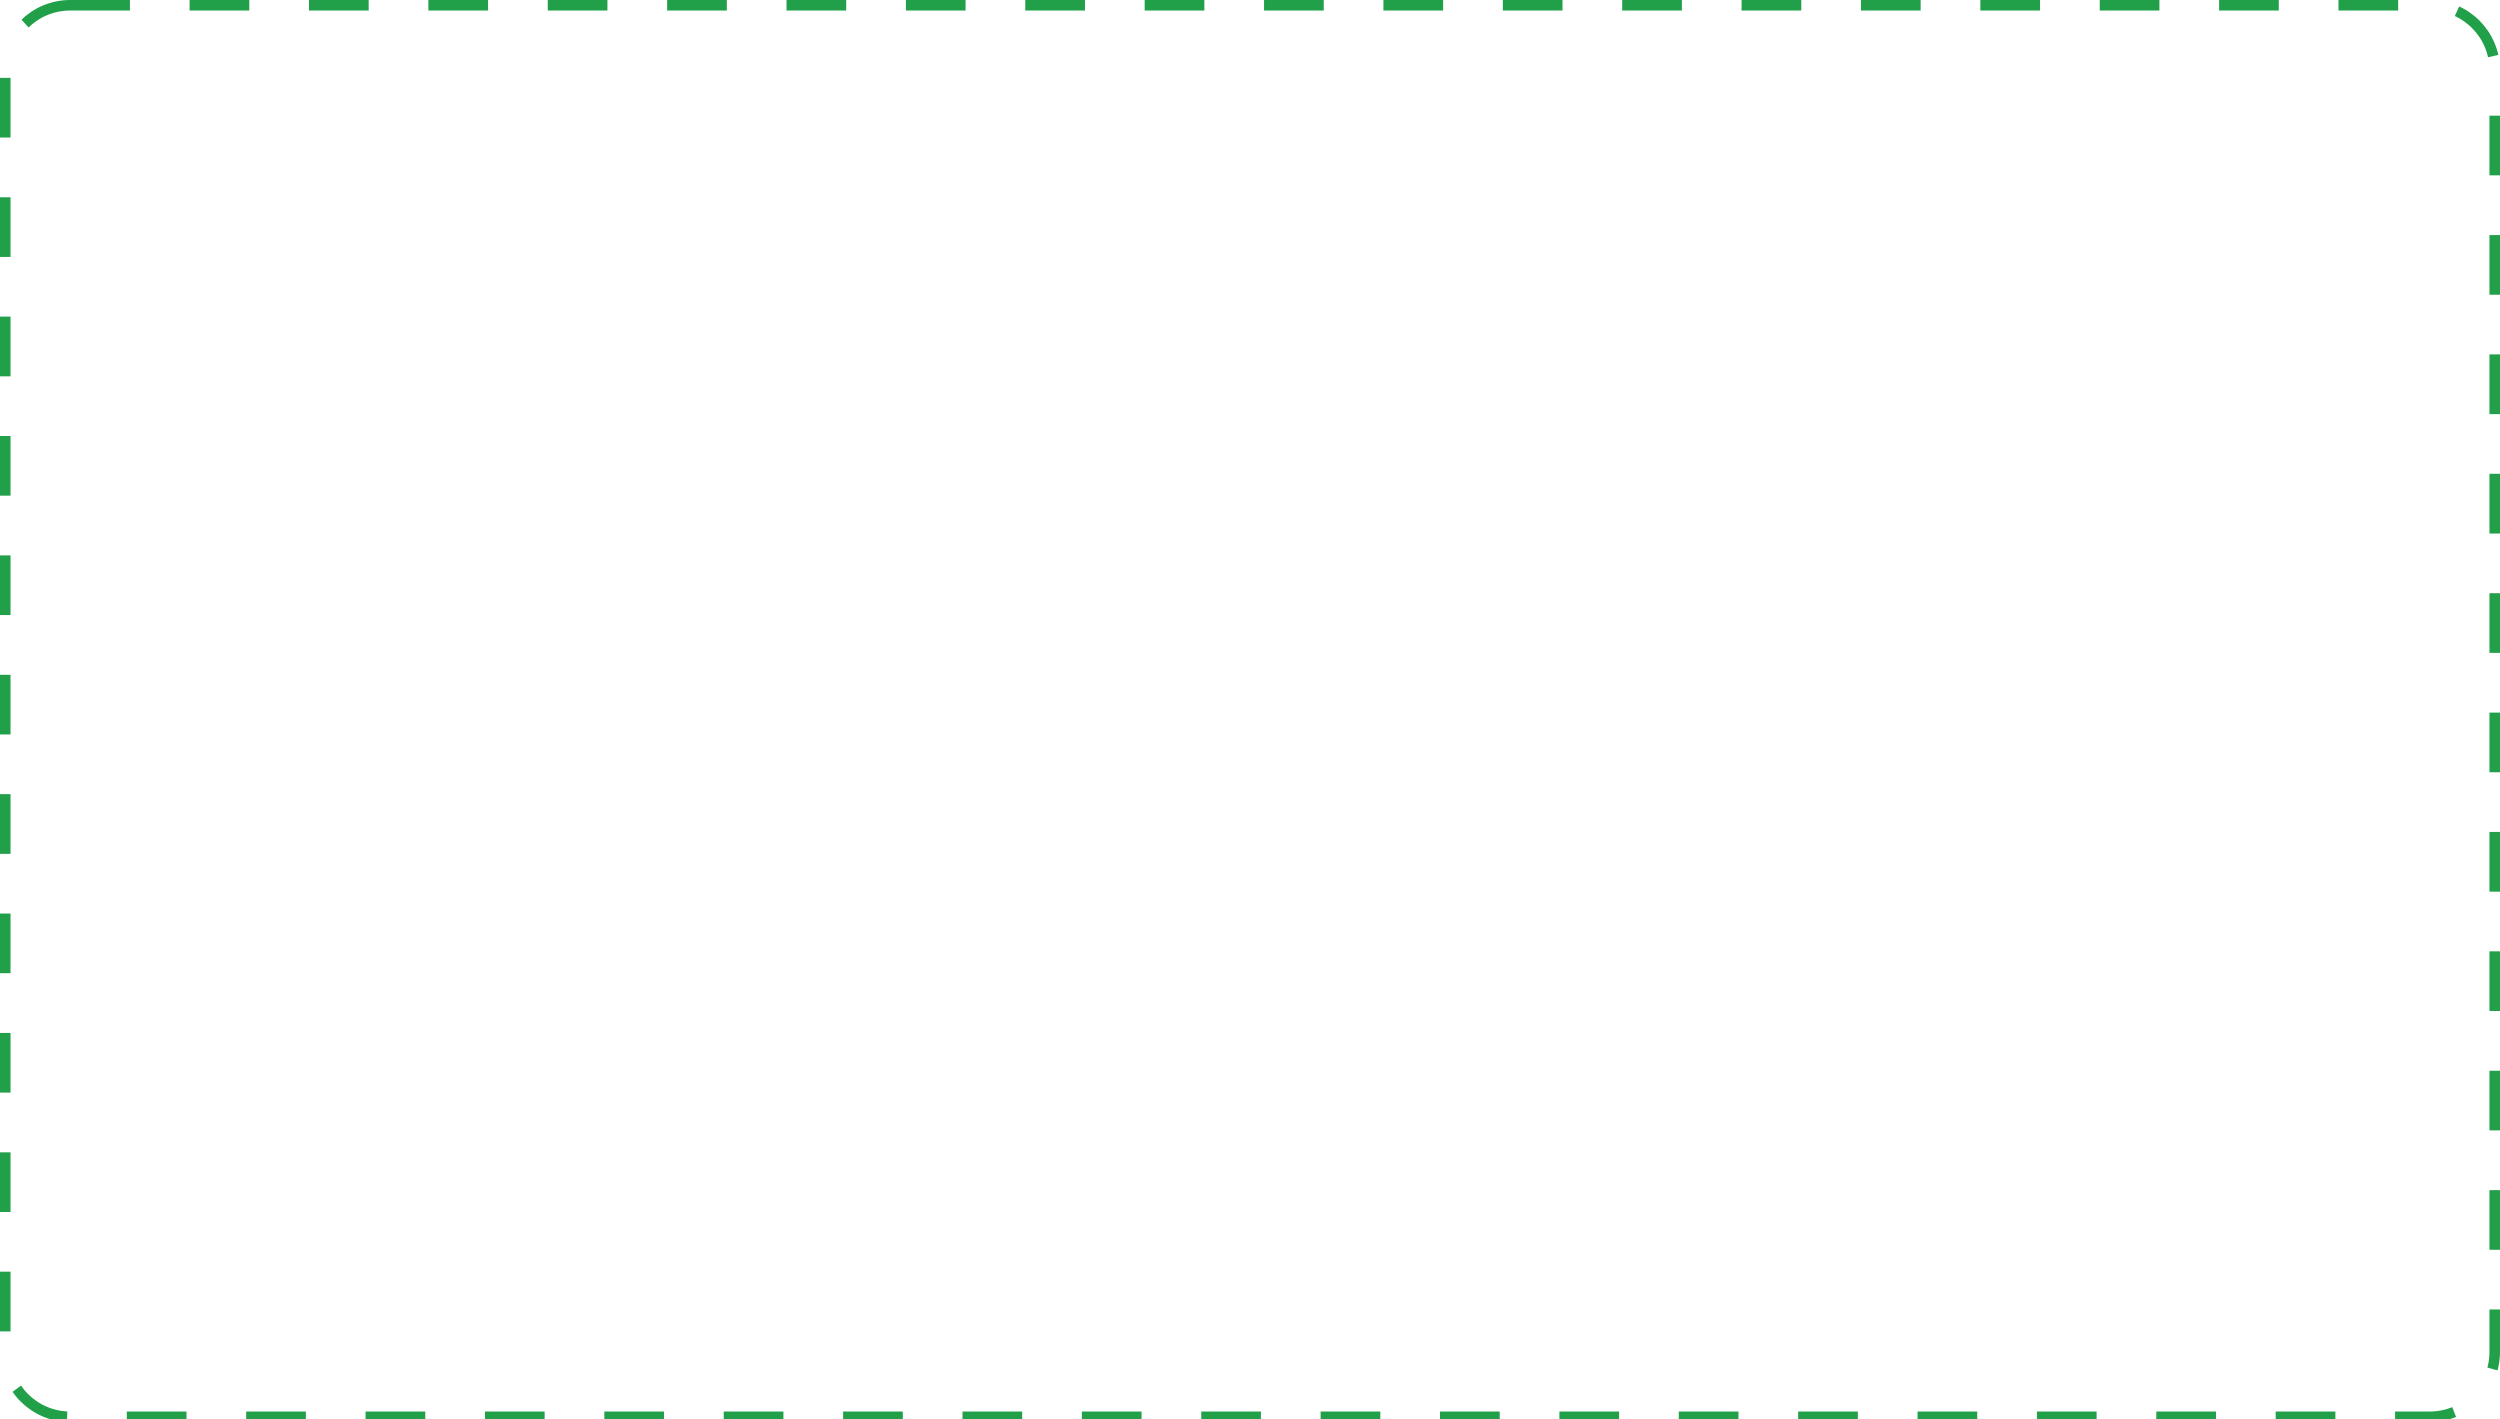
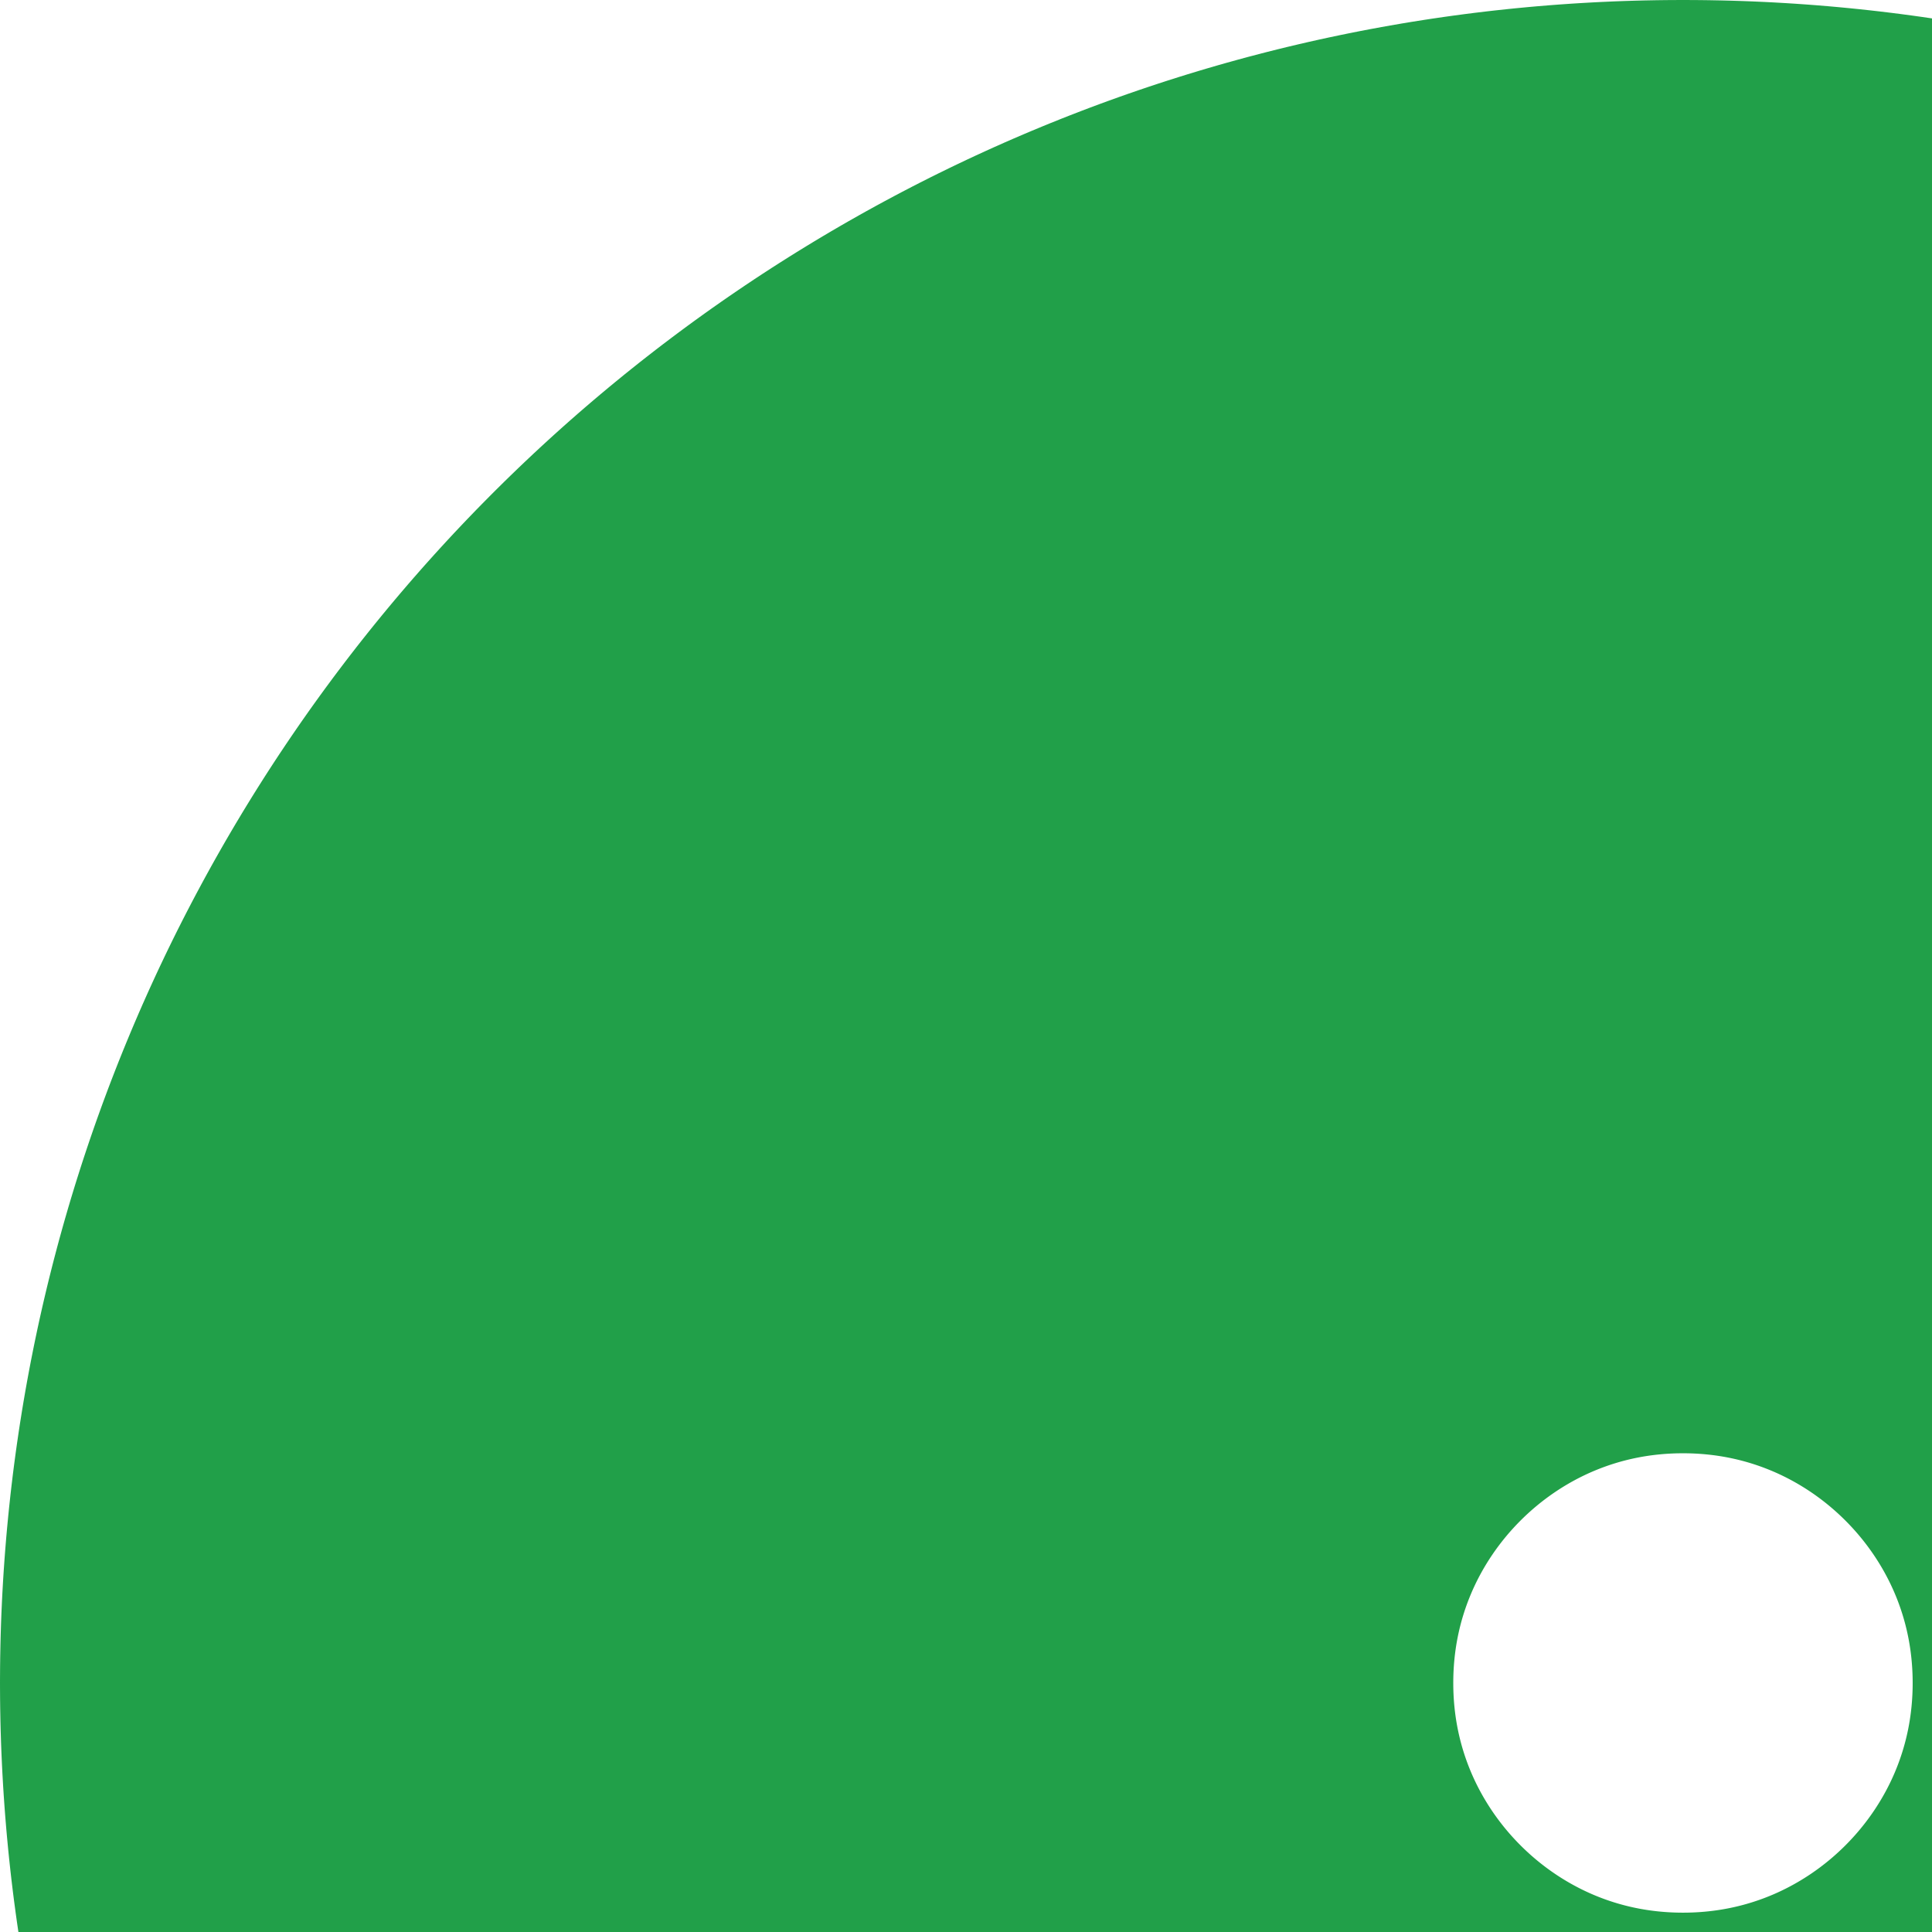
- <svg xmlns="http://www.w3.org/2000/svg" width="100%" height="100%" viewBox="0 0 712 404" fill="none" stroke="#21A049">
-   <rect x="1.5" y="1.5" width="709" height="402" rx="18.5" stroke-width="3" stroke-dasharray="17 17" />
+ <svg xmlns="http://www.w3.org/2000/svg" width="100%" height="100%" fill="none" stroke="#21A049">
+   <rect x="1.5" y="1.5" width="99%" height="99%" rx="18.5" stroke-width="3" stroke-dasharray="17 17" />
</svg>
